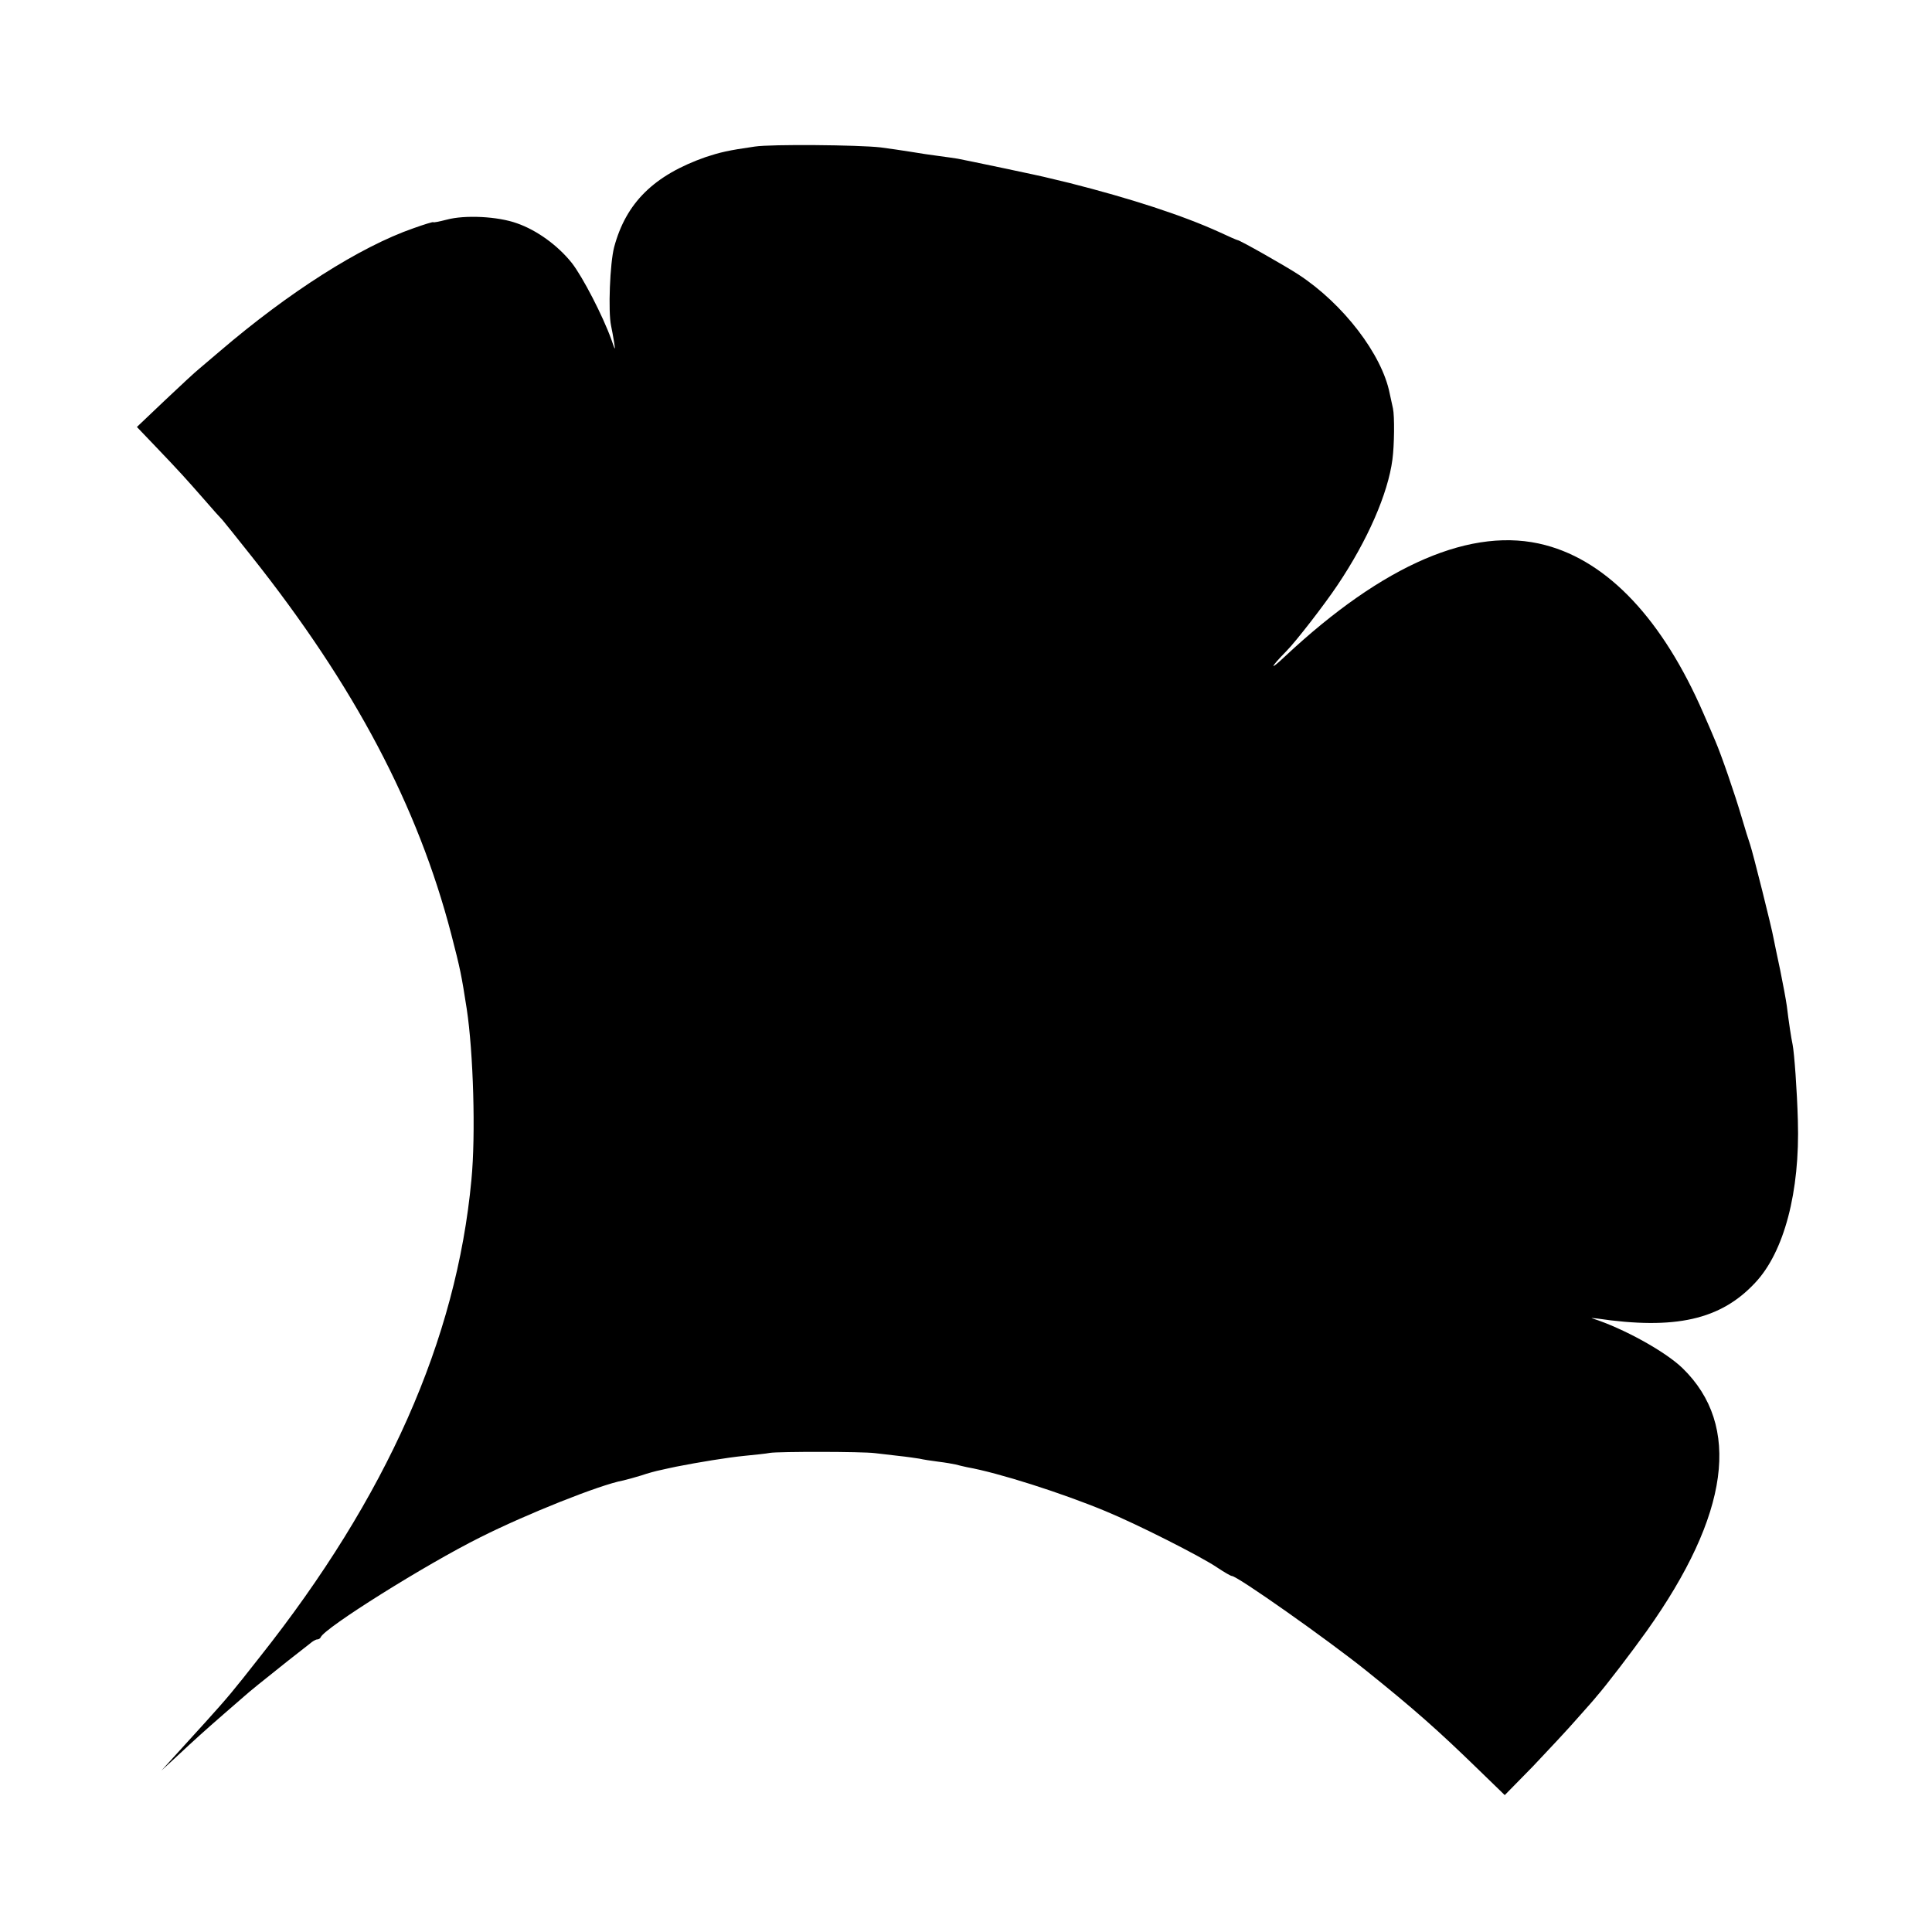
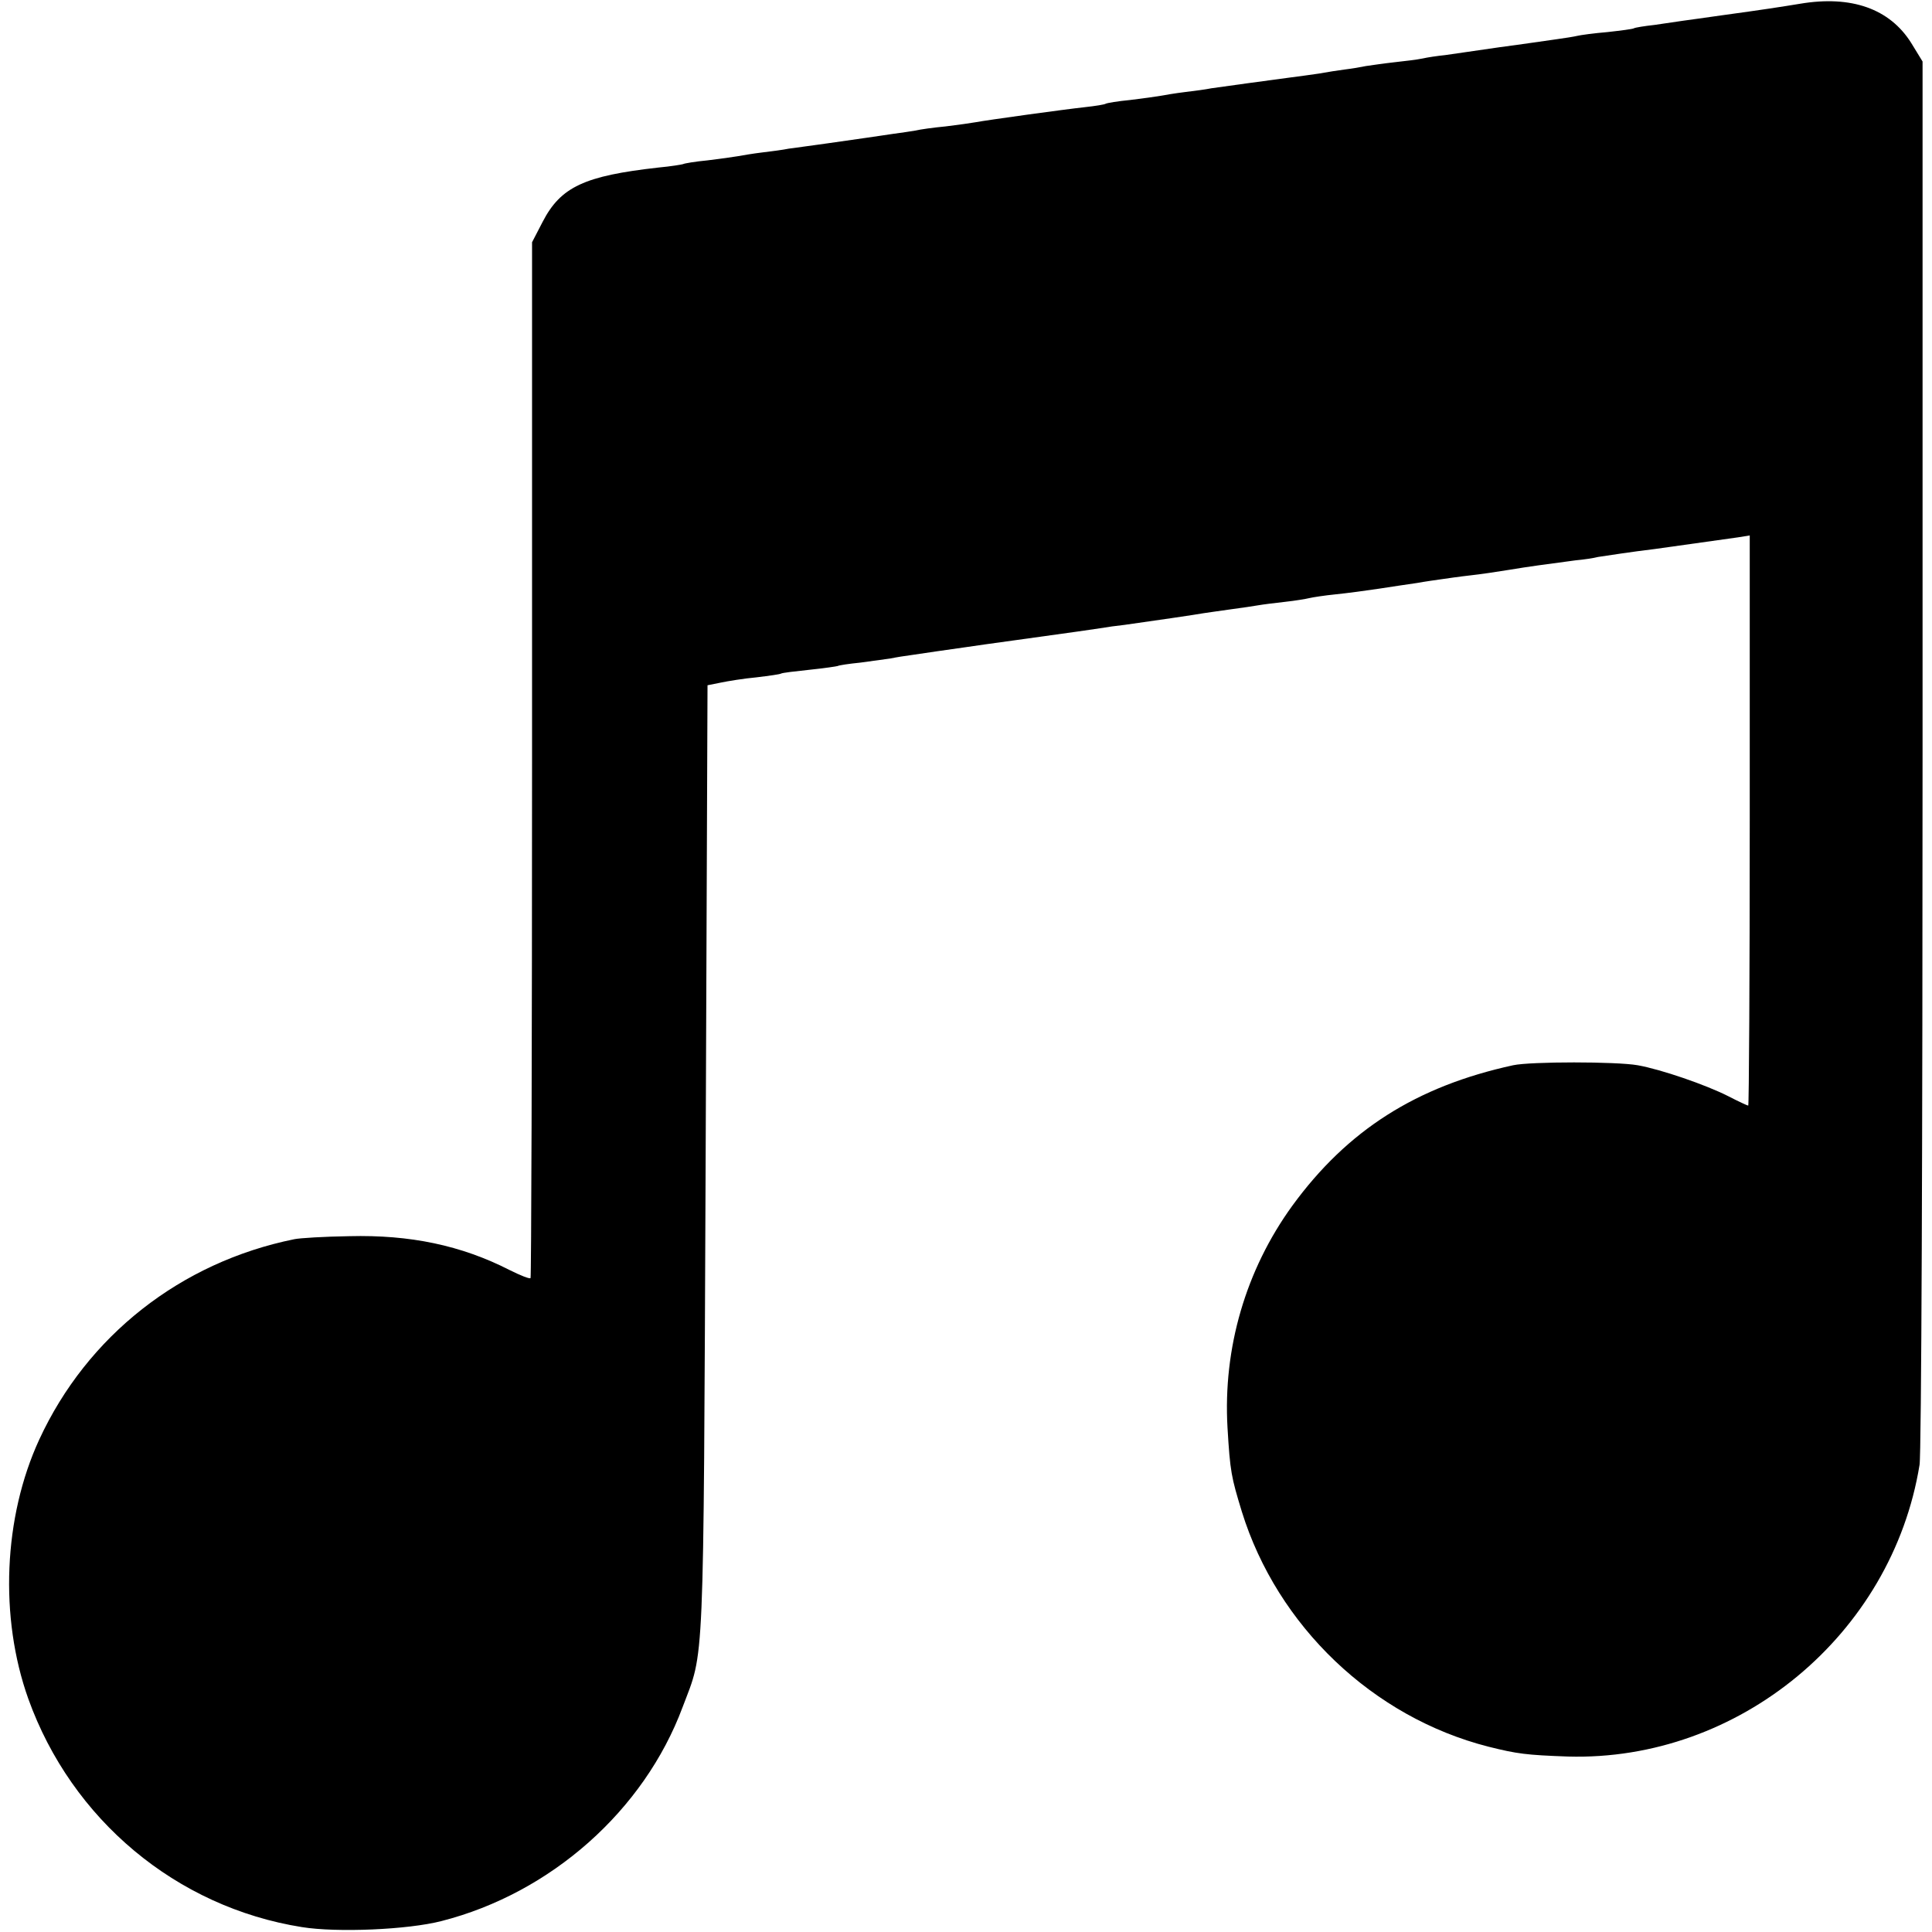
- <svg xmlns="http://www.w3.org/2000/svg" version="1.0" width="700pt" height="700pt" viewBox="0 0 700 700" preserveAspectRatio="xMidYMid meet">
-   <g transform="translate(0,700) scale(0.1,-0.1)" fill="#000000" stroke="none">
-     <path d="M2735 6469 c-98 -14 -126 -21 -178 -38 -188 -66 -289 -166 -332 -327 -15 -58 -22 -232 -11 -284 3 -14 8 -41 11 -60 5 -32 4 -31 -10 10 -31 86 -104 227 -143 277 -51 64 -127 119 -199 144 -69 25 -189 31 -255 13 -27 -7 -48 -11 -48 -9 0 2 -33 -8 -72 -22 -193 -67 -452 -232 -702 -446 -27 -23 -60 -51 -73 -62 -14 -11 -70 -63 -126 -116 l-101 -96 66 -69 c90 -94 114 -121 178 -194 30 -35 60 -68 66 -74 5 -6 53 -65 105 -131 374 -471 603 -905 724 -1370 33 -127 37 -148 56 -270 24 -157 33 -457 17 -620 -54 -579 -307 -1149 -767 -1729 -98 -125 -114 -144 -196 -235 -54 -59 -60 -66 -120 -132 l-40 -44 50 46 c76 71 104 96 175 158 36 31 70 61 76 66 14 13 72 60 154 125 36 28 73 57 83 65 9 8 21 15 26 15 5 0 11 3 13 8 14 34 381 264 578 362 167 84 435 191 518 206 13 3 42 11 65 18 23 8 56 17 72 20 17 4 41 9 55 12 81 16 185 33 245 39 39 4 81 8 95 11 32 5 334 5 380 -1 19 -2 58 -7 86 -10 29 -3 62 -8 75 -10 13 -3 44 -8 69 -11 25 -3 53 -8 62 -10 10 -3 29 -7 42 -10 113 -20 342 -93 501 -159 112 -46 346 -164 406 -205 24 -16 48 -30 52 -30 20 0 346 -230 487 -343 173 -139 259 -215 403 -355 l99 -96 102 104 c55 58 128 136 161 174 33 37 65 73 70 80 32 36 129 163 181 236 301 423 344 745 130 953 -63 61 -216 145 -326 180 -8 2 -1 2 15 0 284 -42 449 -5 574 129 105 111 163 330 155 588 -3 110 -13 245 -19 275 -5 23 -14 82 -21 140 -3 22 -14 81 -24 130 -11 50 -21 101 -24 115 -6 36 -75 311 -85 340 -5 14 -19 59 -31 100 -24 82 -74 227 -95 275 -7 17 -26 62 -43 100 -147 339 -345 550 -573 610 -263 70 -586 -69 -944 -404 -57 -54 -54 -41 5 19 35 35 140 171 186 240 109 162 183 332 199 455 7 51 8 158 2 185 -2 8 -7 33 -12 55 -28 141 -168 324 -330 430 -47 31 -213 125 -221 125 -2 0 -32 13 -66 29 -134 61 -322 122 -543 178 -33 8 -67 16 -75 18 -25 7 -303 65 -330 70 -14 2 -45 7 -70 10 -25 3 -70 10 -100 15 -30 5 -80 12 -110 16 -79 9 -396 12 -455 3z" />
+ <svg xmlns="http://www.w3.org/2000/svg" version="1.0" width="512pt" height="512pt" viewBox="0 0 512 512" preserveAspectRatio="xMidYMid meet">
+   <g transform="translate(0,512) scale(0.1,-0.1)" fill="#000000" stroke="none">
+     <path d="M4770 5110 c-49 -8 -93 -15 -210 -31 -41 -6 -86 -12 -100 -14 -14 -2 -47 -7 -75 -11 -27 -3 -52 -7 -55 -9 -3 -2 -34 -6 -70 -10 -36 -3 -72 -8 -80 -10 -8 -2 -33 -6 -55 -9 -22 -3 -89 -13 -150 -21 -60 -9 -126 -18 -145 -21 -20 -2 -47 -6 -60 -9 -14 -3 -47 -7 -75 -10 -27 -3 -61 -8 -75 -10 -14 -3 -38 -7 -55 -9 -16 -2 -48 -7 -70 -11 -22 -3 -55 -8 -73 -10 -53 -7 -185 -25 -212 -29 -14 -3 -45 -7 -70 -10 -25 -3 -54 -8 -65 -10 -11 -2 -47 -7 -80 -11 -32 -3 -62 -8 -65 -10 -3 -2 -27 -6 -55 -9 -55 -6 -258 -34 -290 -40 -11 -2 -46 -7 -79 -11 -32 -3 -68 -8 -80 -11 -11 -2 -39 -6 -61 -9 -22 -3 -52 -8 -68 -10 -15 -2 -62 -9 -105 -15 -42 -6 -88 -12 -102 -14 -14 -3 -45 -7 -70 -10 -25 -3 -54 -8 -65 -10 -11 -2 -47 -7 -80 -11 -32 -3 -62 -8 -65 -10 -3 -1 -32 -6 -65 -9 -196 -22 -259 -51 -307 -144 l-28 -54 0 -1371 c0 -754 -2 -1372 -4 -1374 -2 -3 -27 7 -55 21 -129 66 -265 94 -425 90 -67 -1 -132 -5 -146 -8 -301 -61 -549 -256 -676 -531 -95 -206 -106 -471 -29 -687 115 -320 392 -552 725 -605 93 -15 281 -7 370 16 290 74 537 293 639 567 58 154 55 70 61 1444 l5 1264 35 7 c19 4 62 11 95 14 33 4 62 8 65 10 3 2 37 6 75 10 39 4 72 9 75 10 3 2 30 6 60 9 30 4 66 9 80 11 14 3 39 7 55 9 32 5 103 15 145 21 14 2 75 11 135 19 166 23 187 26 220 31 17 3 46 7 65 9 65 9 195 28 210 31 8 1 40 6 70 10 30 4 64 9 75 11 11 2 43 6 70 9 28 3 57 8 65 10 8 2 40 7 70 10 30 3 82 10 115 15 33 5 78 12 100 15 22 4 51 8 65 10 14 2 48 7 75 10 28 3 75 10 105 15 54 9 93 14 175 25 22 2 49 6 60 9 20 3 91 14 150 21 37 5 179 25 221 31 l31 5 0 -756 c0 -415 -2 -755 -4 -755 -2 0 -26 11 -53 25 -59 30 -178 71 -240 82 -57 10 -283 10 -330 0 -257 -56 -439 -172 -585 -372 -124 -171 -184 -378 -172 -588 7 -118 10 -131 38 -223 94 -303 347 -545 654 -623 76 -19 100 -22 210 -26 453 -13 859 323 932 773 5 26 8 873 8 1883 l0 1836 -30 49 c-57 91 -159 127 -295 104z" />
  </g>
</svg>
